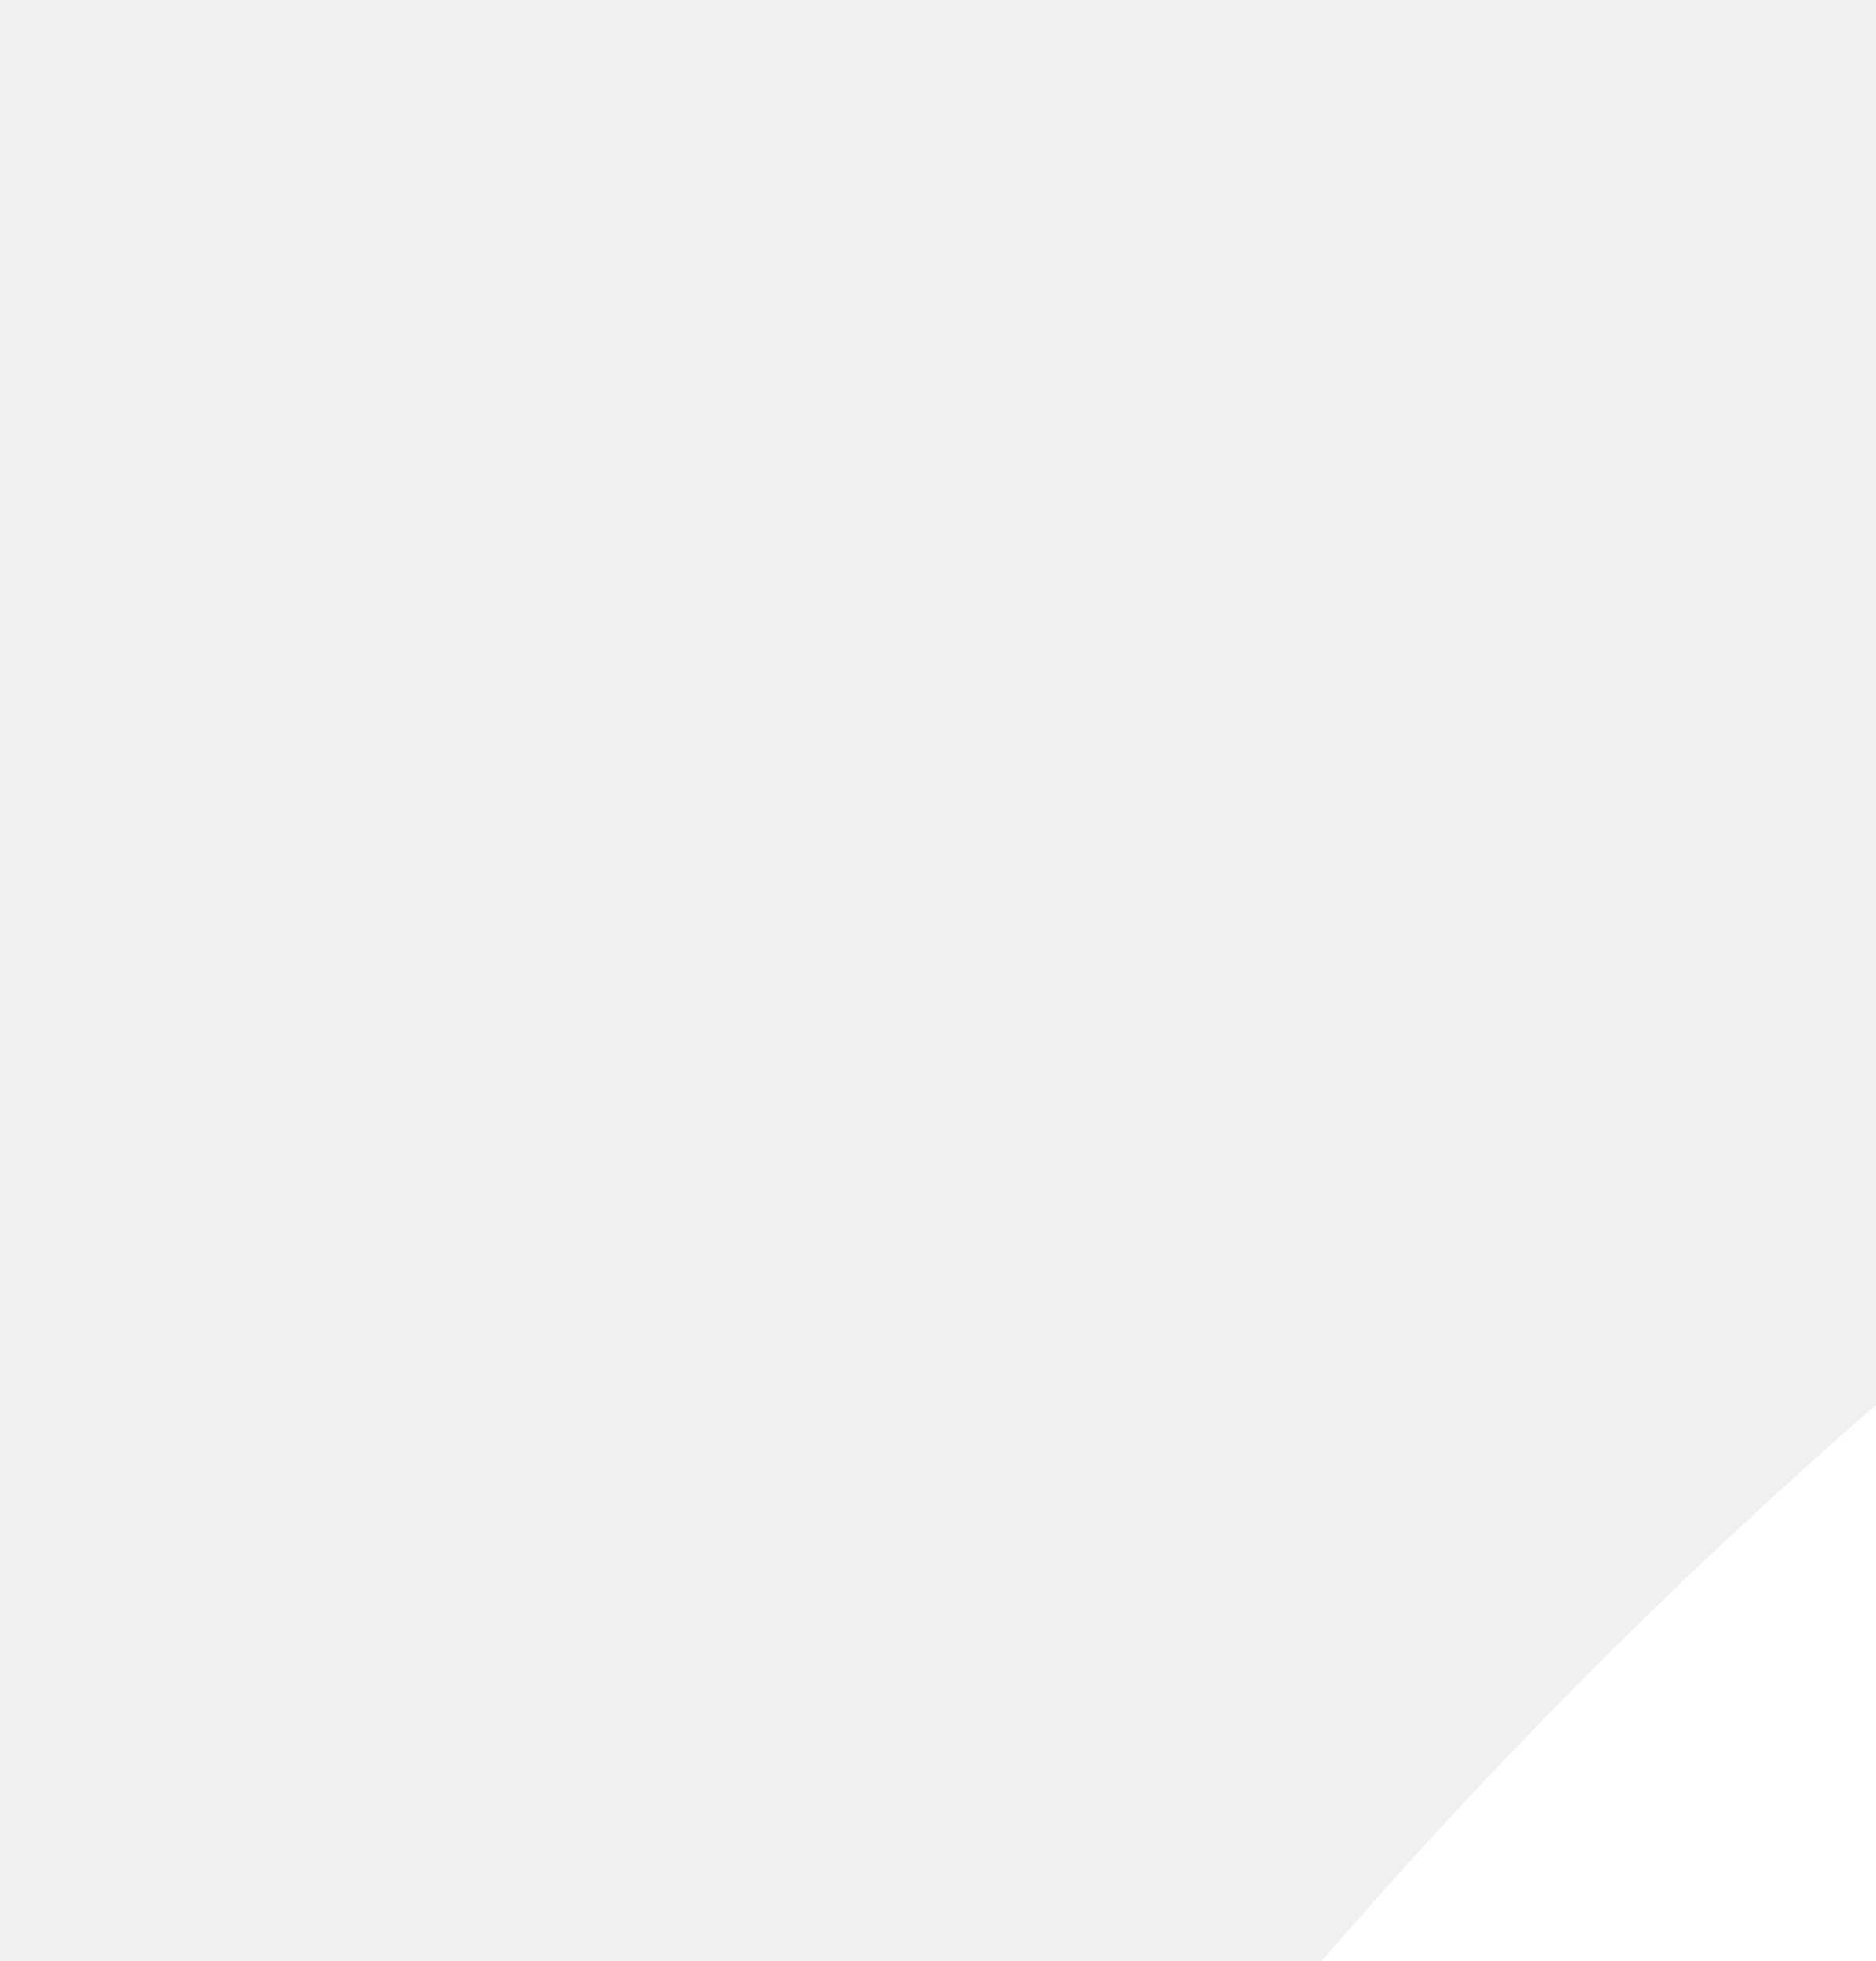
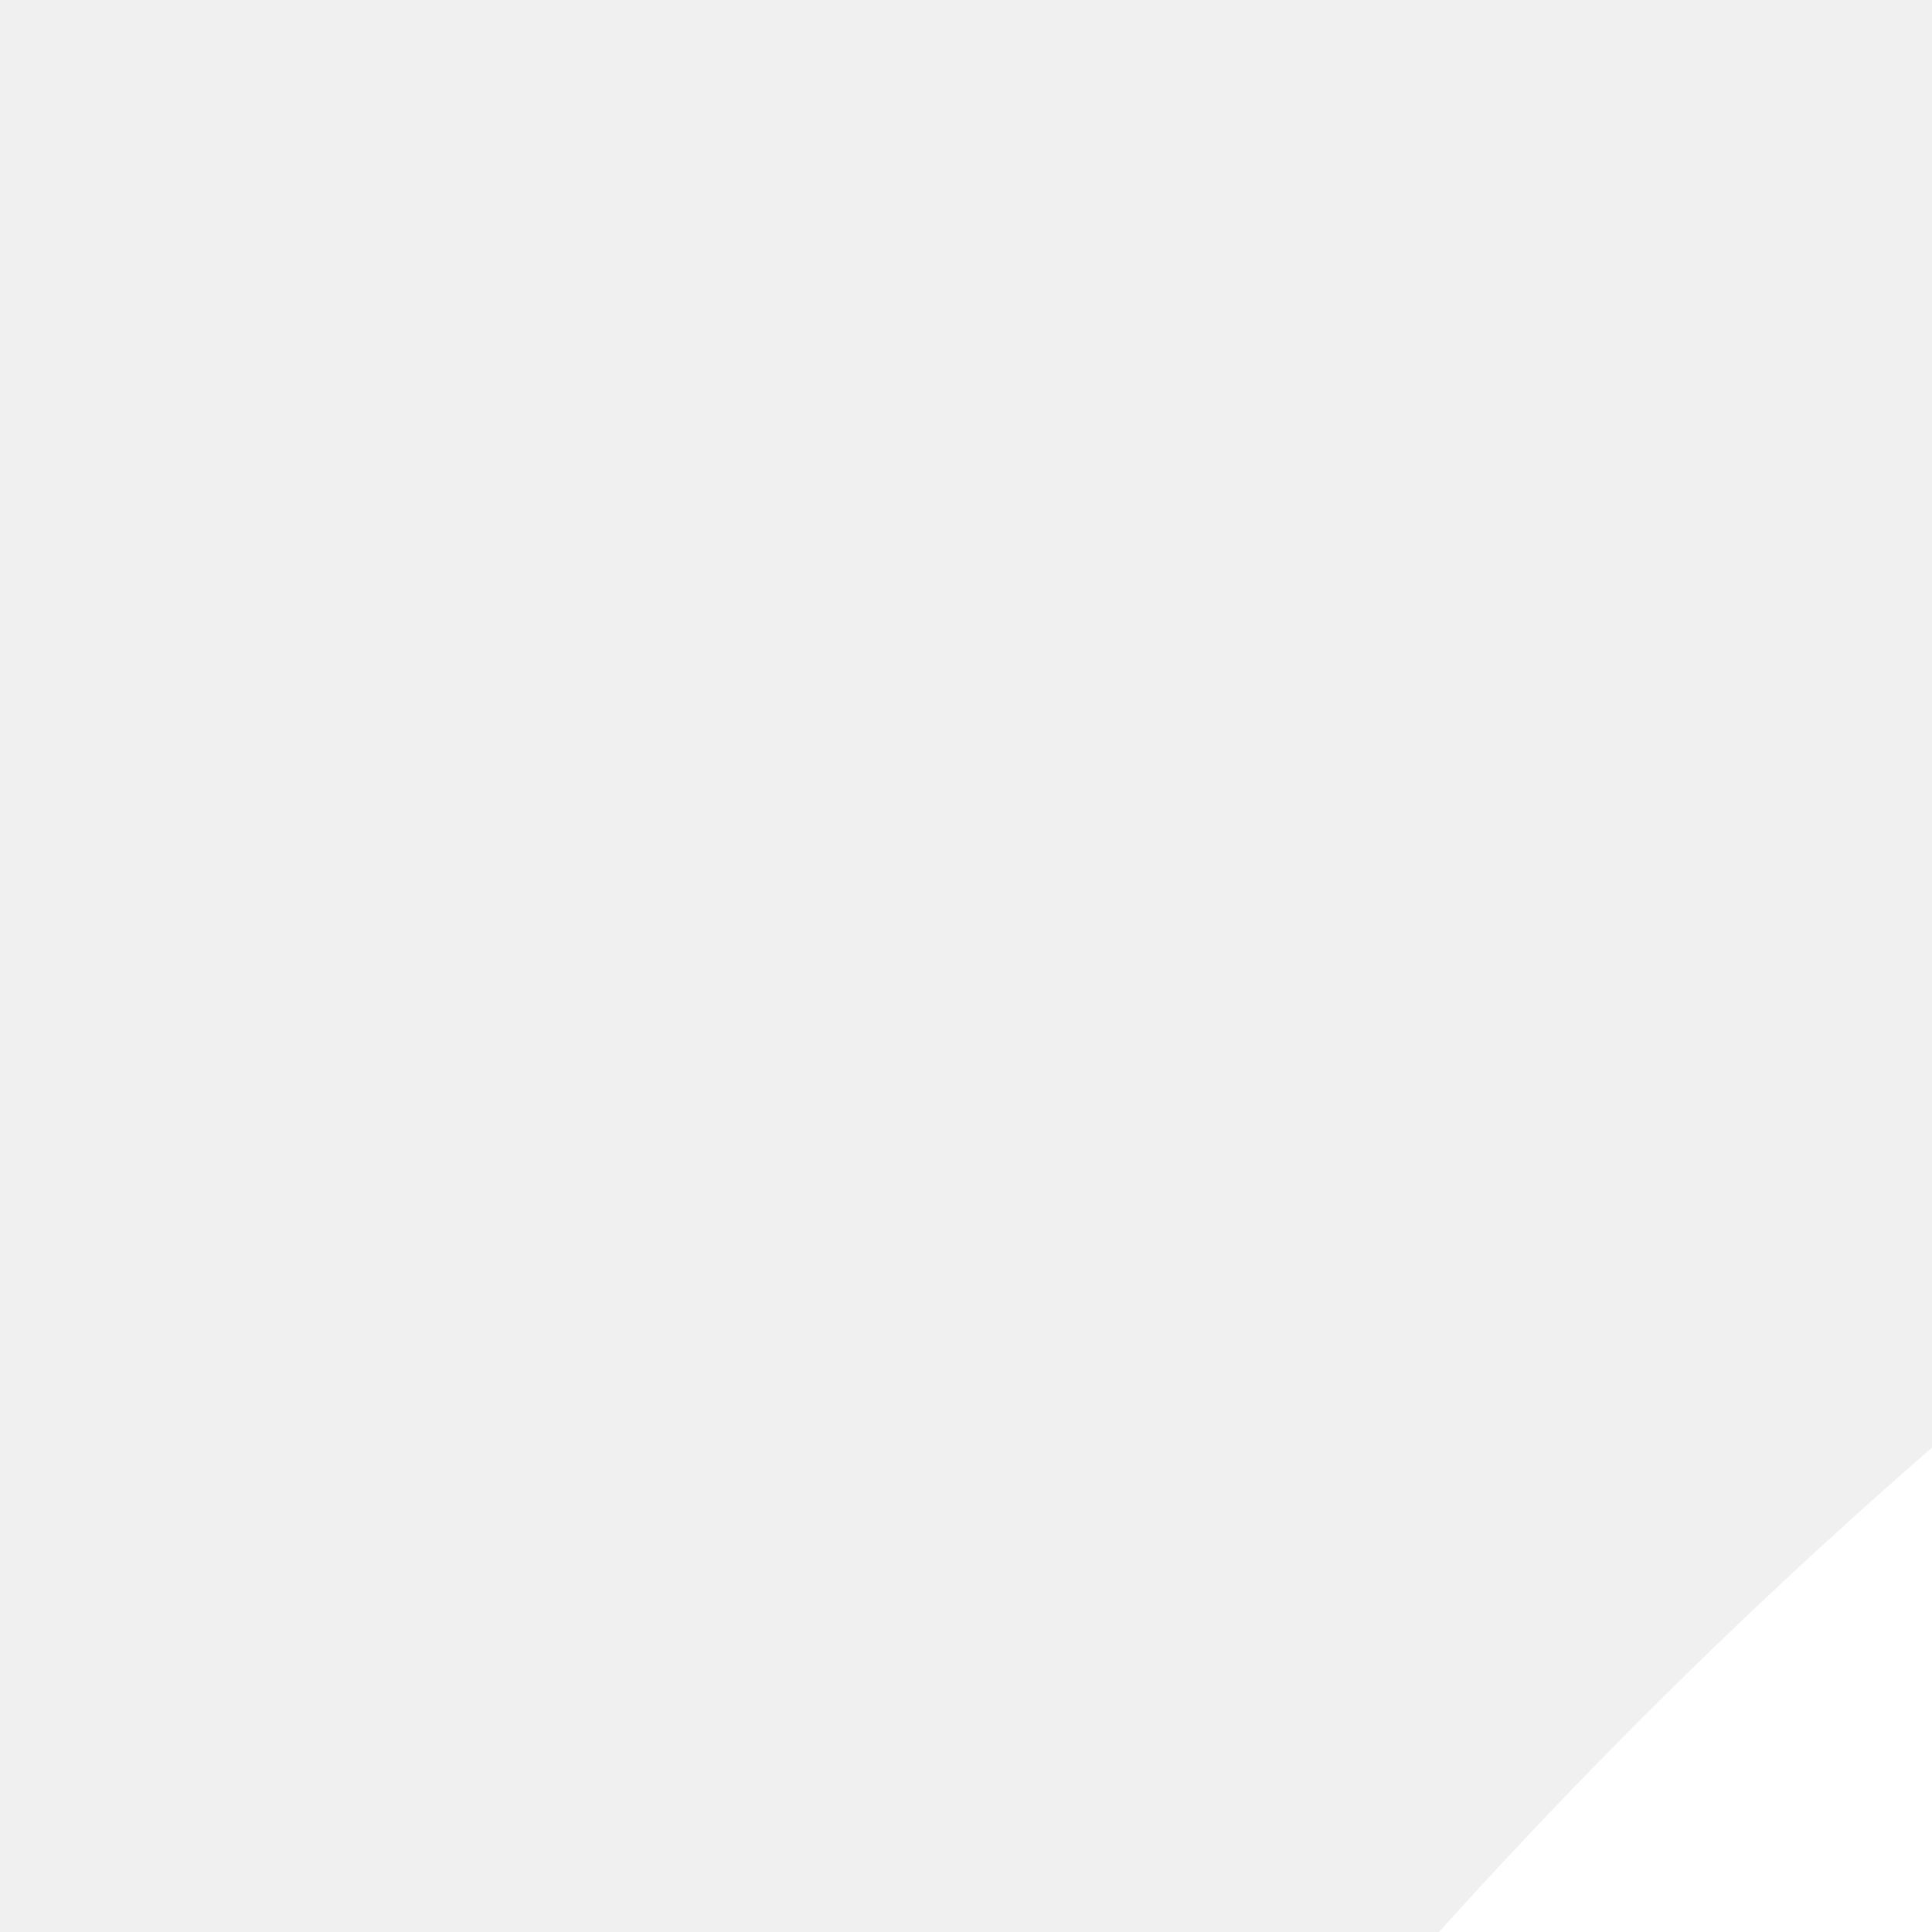
- <svg xmlns="http://www.w3.org/2000/svg" version="1.1" width="22" height="23" x="0" y="0" viewBox="0 0 22 23" xml:space="preserve" class="">
-   <g>
-     <g>
-       <g>
-         <path d="M255.15,468.625H63.787c-11.737,0-21.262-9.526-21.262-21.262V64.638c0-11.737,9.526-21.262,21.262-21.262H255.15    c11.758,0,21.262-9.504,21.262-21.262S266.908,0.85,255.15,0.85H63.787C28.619,0.85,0,29.47,0,64.638v382.724    c0,35.168,28.619,63.787,63.787,63.787H255.15c11.758,0,21.262-9.504,21.262-21.262    C276.412,478.129,266.908,468.625,255.15,468.625z" fill="#ffffff" data-original="#000000" style="" class="" />
-       </g>
-     </g>
-     <g>
-       <g>
-         <path d="M505.664,240.861L376.388,113.286c-8.335-8.25-21.815-8.143-30.065,0.213s-8.165,21.815,0.213,30.065l92.385,91.173    H191.362c-11.758,0-21.262,9.504-21.262,21.262c0,11.758,9.504,21.263,21.262,21.263h247.559l-92.385,91.173    c-8.377,8.25-8.441,21.709-0.213,30.065c4.167,4.21,9.653,6.336,15.139,6.336c5.401,0,10.801-2.041,14.926-6.124l129.276-127.575    c4.04-3.997,6.336-9.441,6.336-15.139C512,250.302,509.725,244.88,505.664,240.861z" fill="#ffffff" data-original="#000000" style="" class="" />
-       </g>
-     </g>
-     <g>
- </g>
-     <g>
- </g>
-     <g>
- </g>
-     <g>
- </g>
-     <g>
- </g>
-     <g>
- </g>
-     <g>
- </g>
-     <g>
- </g>
-     <g>
- </g>
-     <g>
- </g>
-     <g>
- </g>
-     <g>
- </g>
-     <g>
- </g>
-     <g>
- </g>
-     <g>
- </g>
-   </g>
+ <svg xmlns="http://www.w3.org/2000/svg" width="22" height="22" viewBox="0 0 22 22" fill="none">
+   <path d="M255.15,468.625H63.787c-11.737,0-21.262-9.526-21.262-21.262V64.638c0-11.737,9.526-21.262,21.262-21.262H255.15    c11.758,0,21.262-9.504,21.262-21.262S266.908,0.85,255.15,0.85H63.787C28.619,0.85,0,29.47,0,64.638v382.724    c0,35.168,28.619,63.787,63.787,63.787H255.15c11.758,0,21.262-9.504,21.262-21.262    C276.412,478.129,266.908,468.625,255.15,468.625z" fill="#ffffff" data-original="#000000" style="" class="" />
+   <path d="M505.664,240.861L376.388,113.286c-8.335-8.25-21.815-8.143-30.065,0.213s-8.165,21.815,0.213,30.065l92.385,91.173    H191.362c-11.758,0-21.262,9.504-21.262,21.262c0,11.758,9.504,21.263,21.262,21.263h247.559l-92.385,91.173    c-8.377,8.25-8.441,21.709-0.213,30.065c4.167,4.21,9.653,6.336,15.139,6.336c5.401,0,10.801-2.041,14.926-6.124l129.276-127.575    c4.04-3.997,6.336-9.441,6.336-15.139C512,250.302,509.725,244.88,505.664,240.861z" fill="#ffffff" data-original="#000000" style="" class="" />
</svg>
